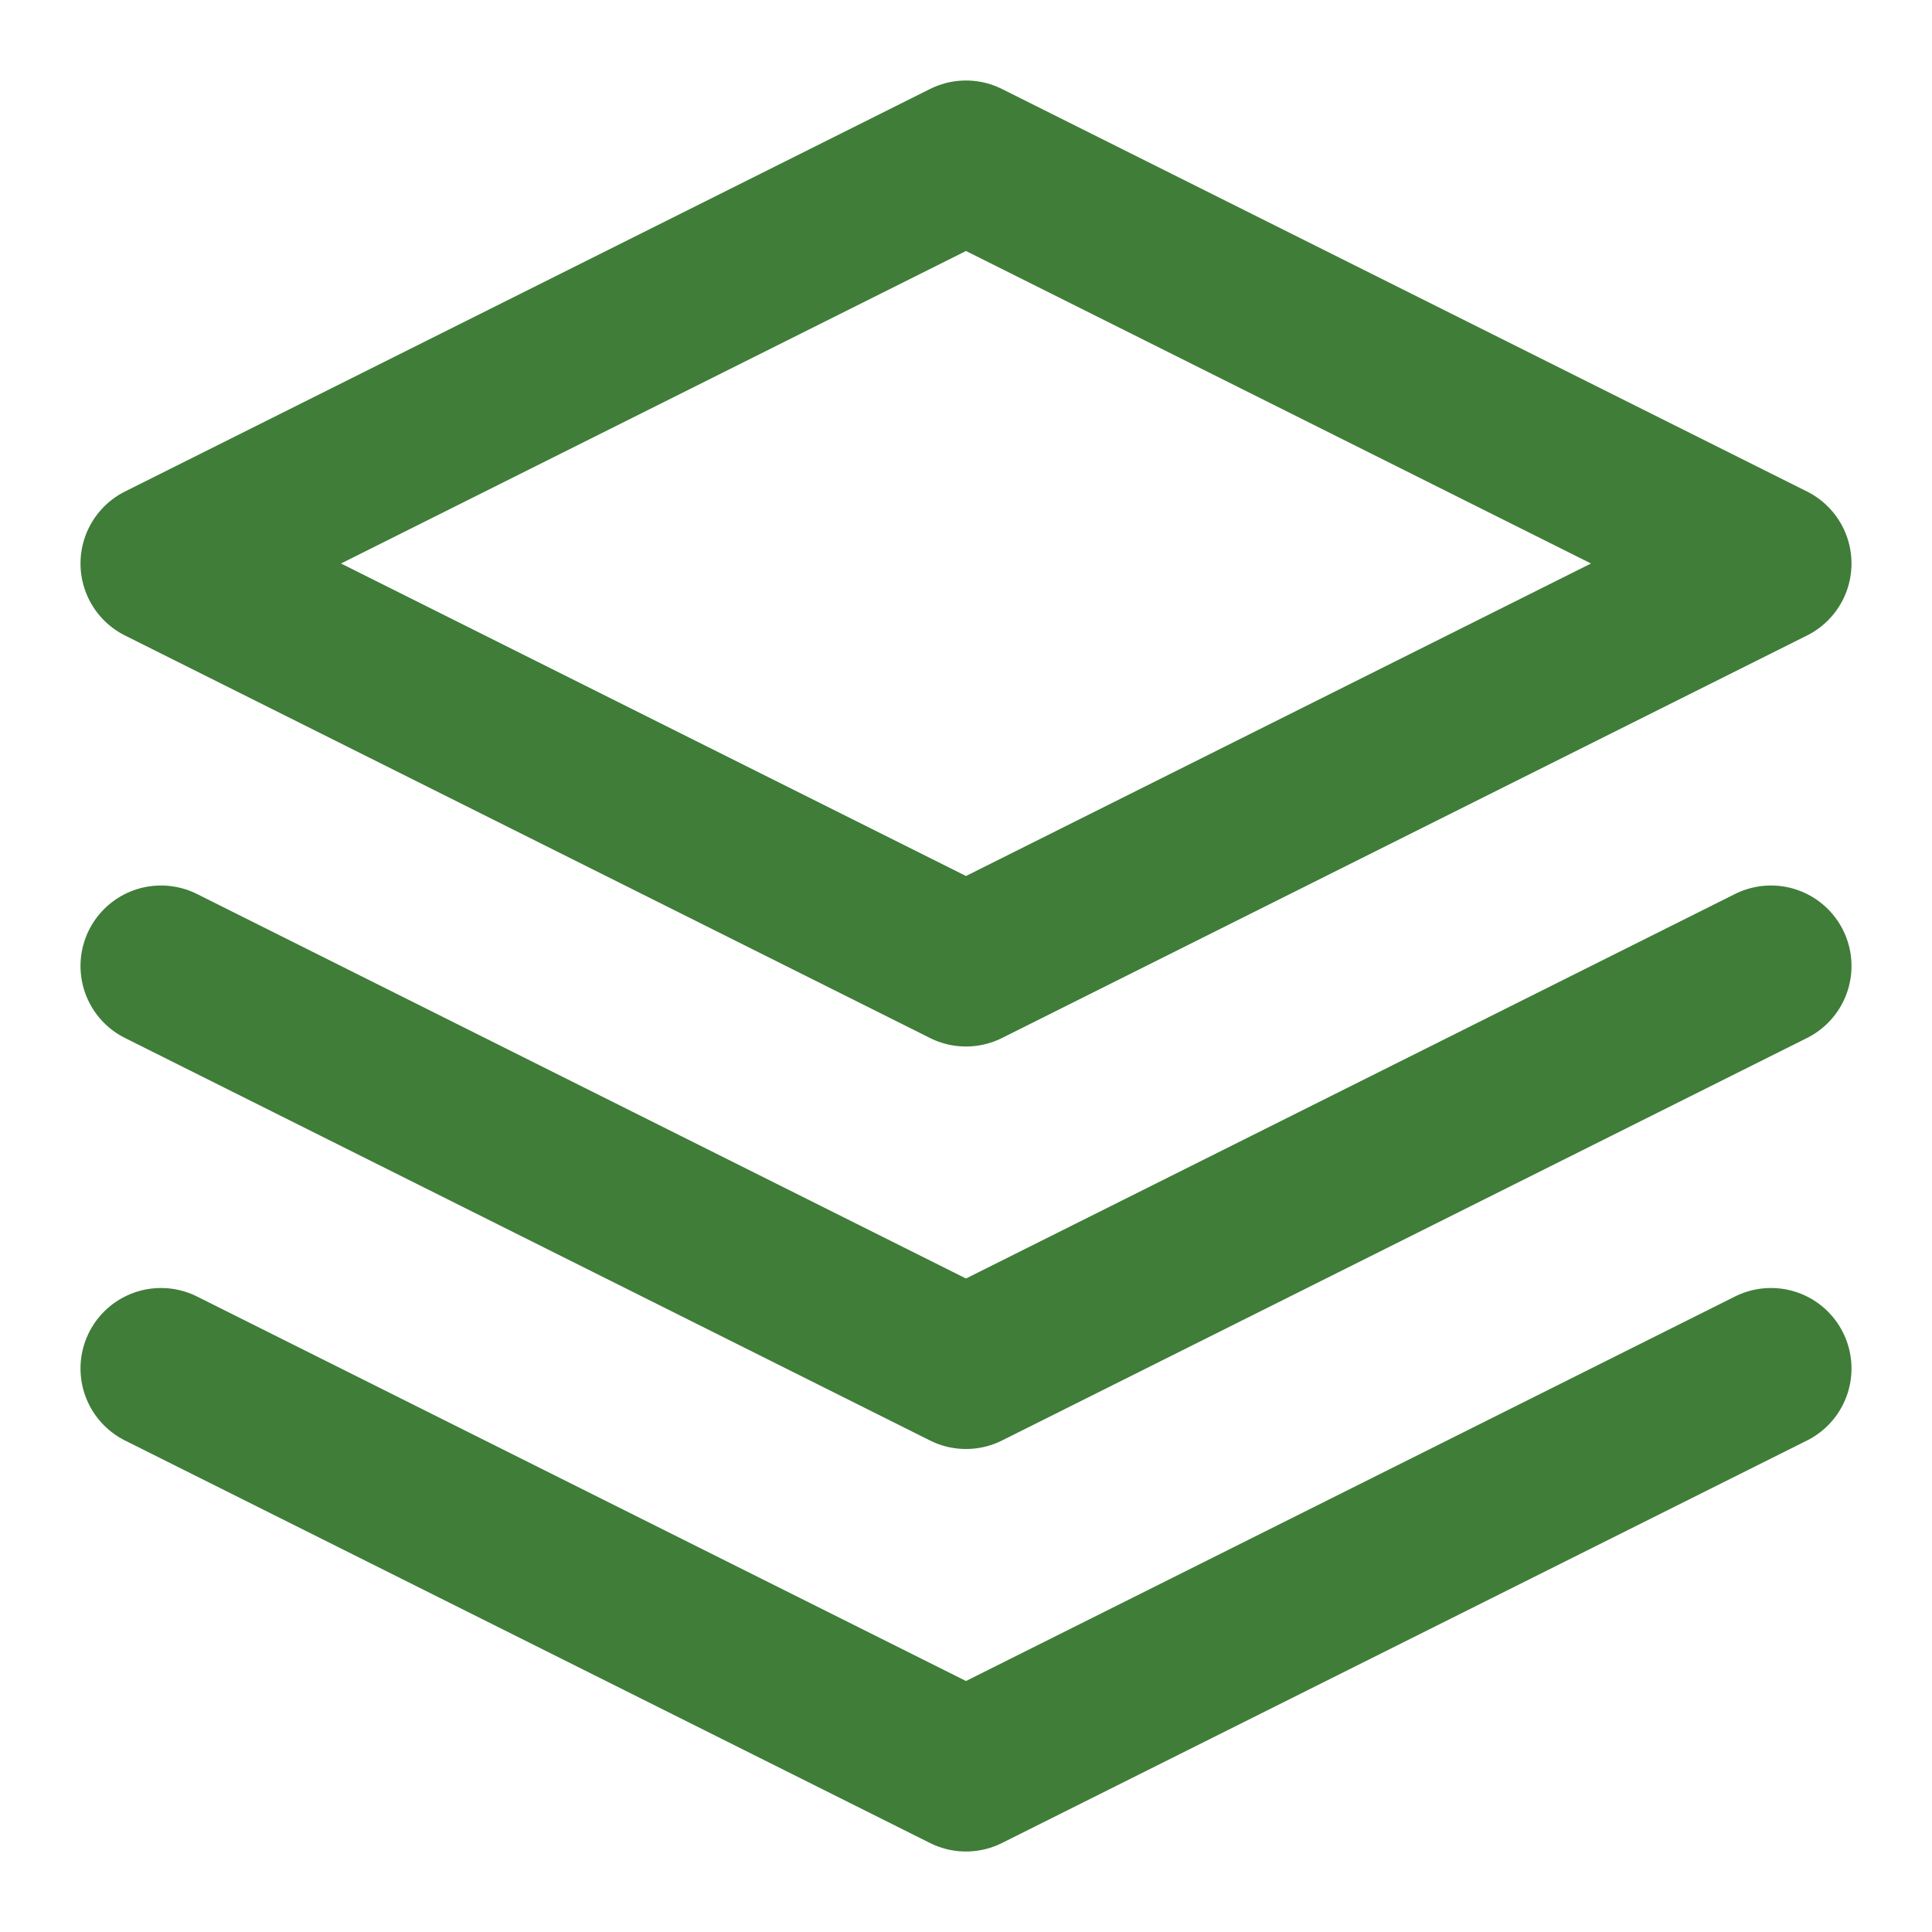
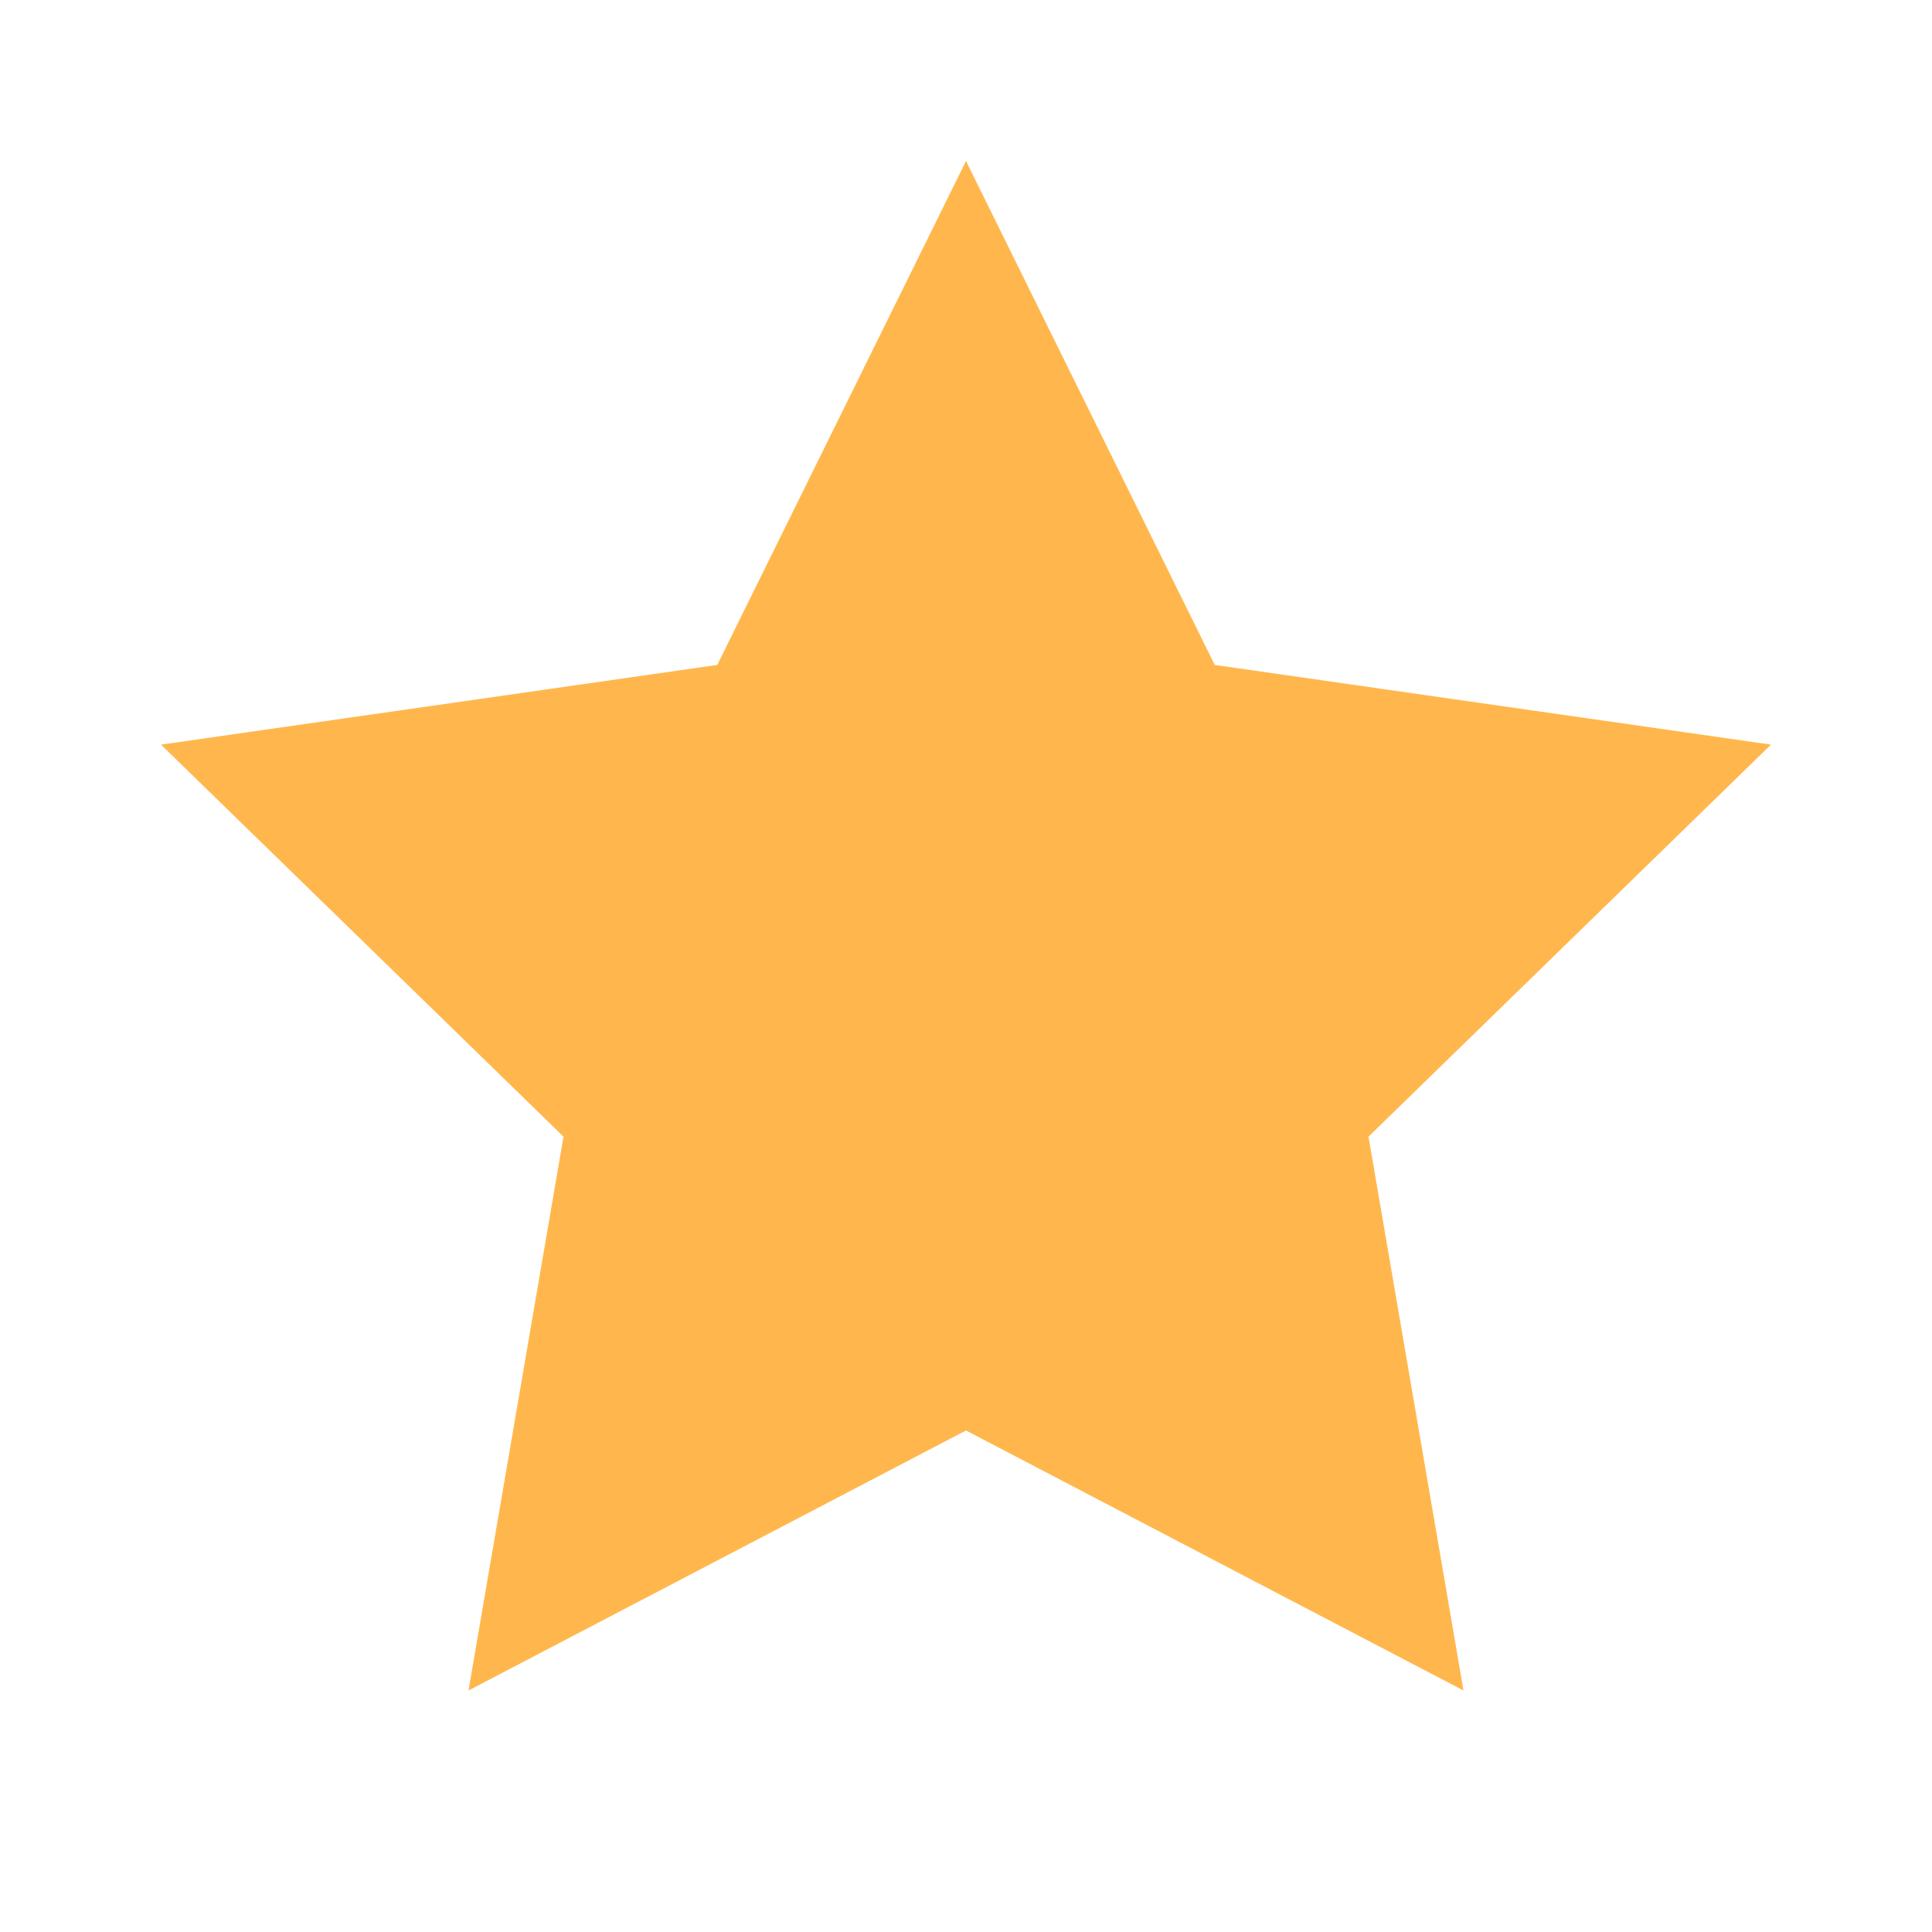
- <svg xmlns="http://www.w3.org/2000/svg" width="48" height="48" viewBox="0 0 24 24" fill="none" stroke="#3f7d39" stroke-width="2" stroke-linecap="round" stroke-linejoin="round">
-   <path d="M12 2L2 7l10 5 10-5-10-5z" />
-   <path d="M2 17l10 5 10-5" />
-   <path d="M2 12l10 5 10-5" />
+ <svg xmlns="http://www.w3.org/2000/svg" width="48" height="48" viewBox="0 0 24 24">
+   <path fill="#ffb74d" d="M12 2l3.09 6.26 6.91.99-5 4.87 1.18 6.88L12 17.77 5.82 21l1.18-6.88-5-4.87 6.91-.99z" />
</svg>
